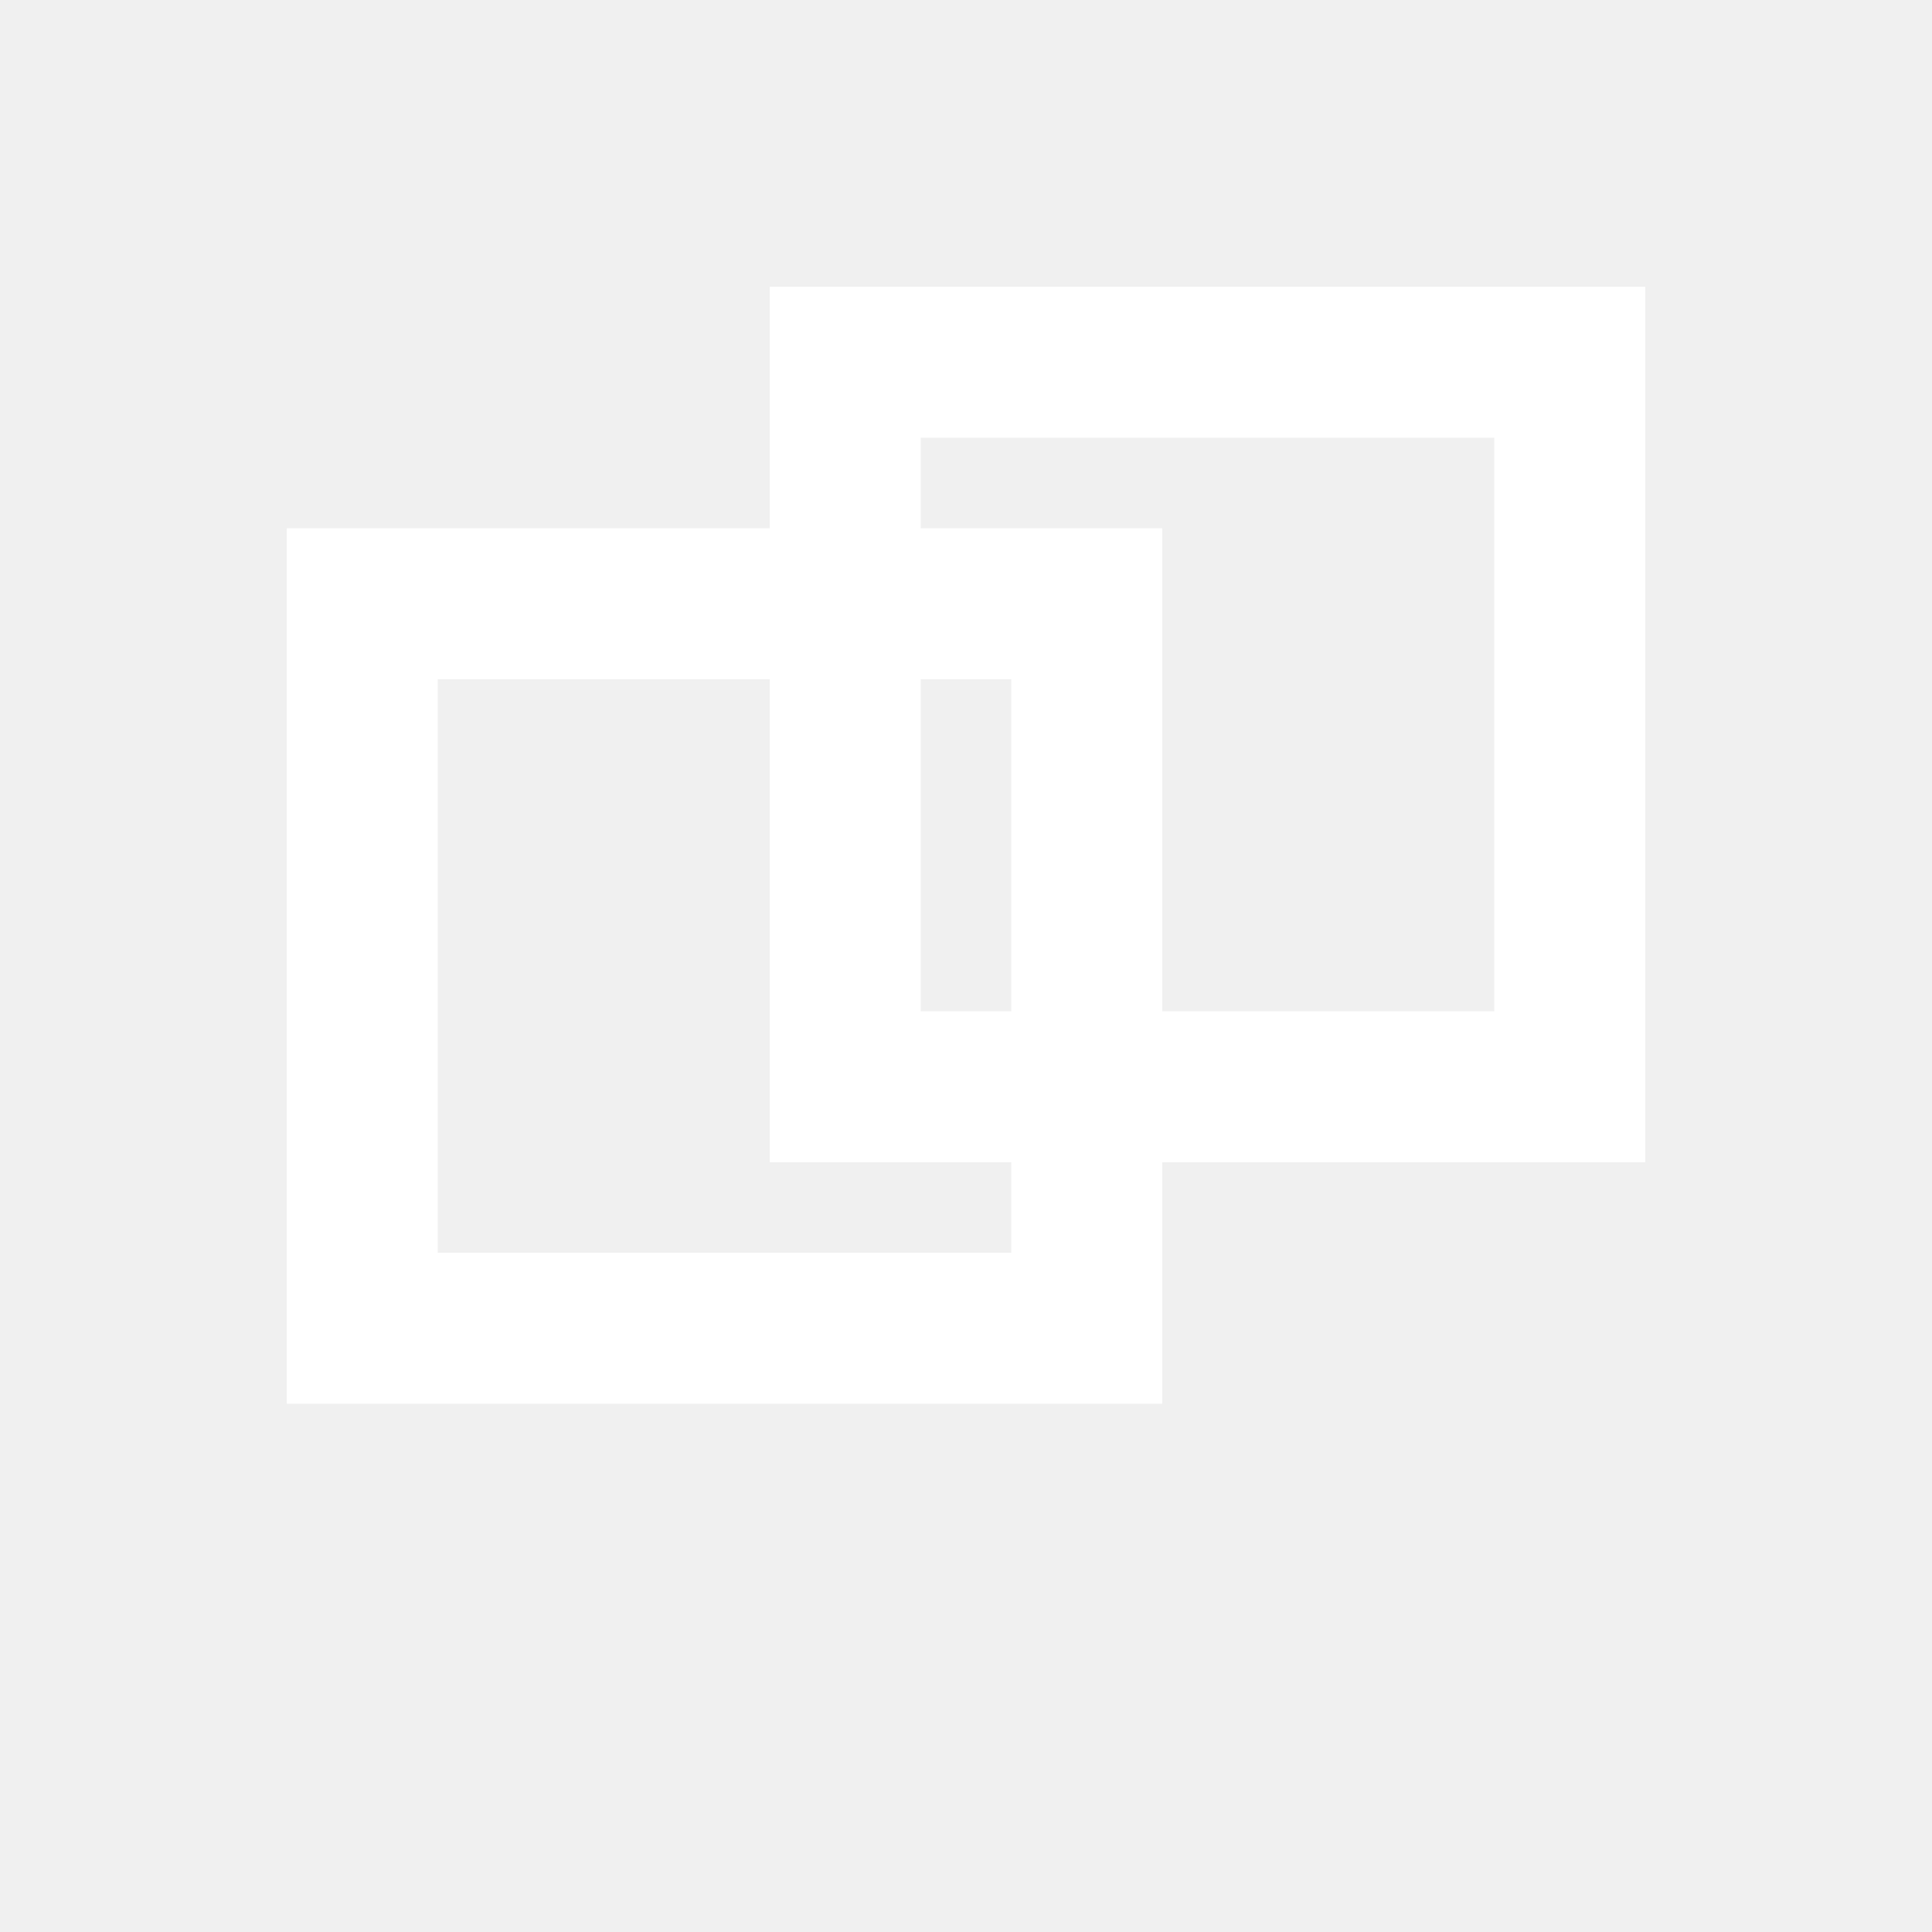
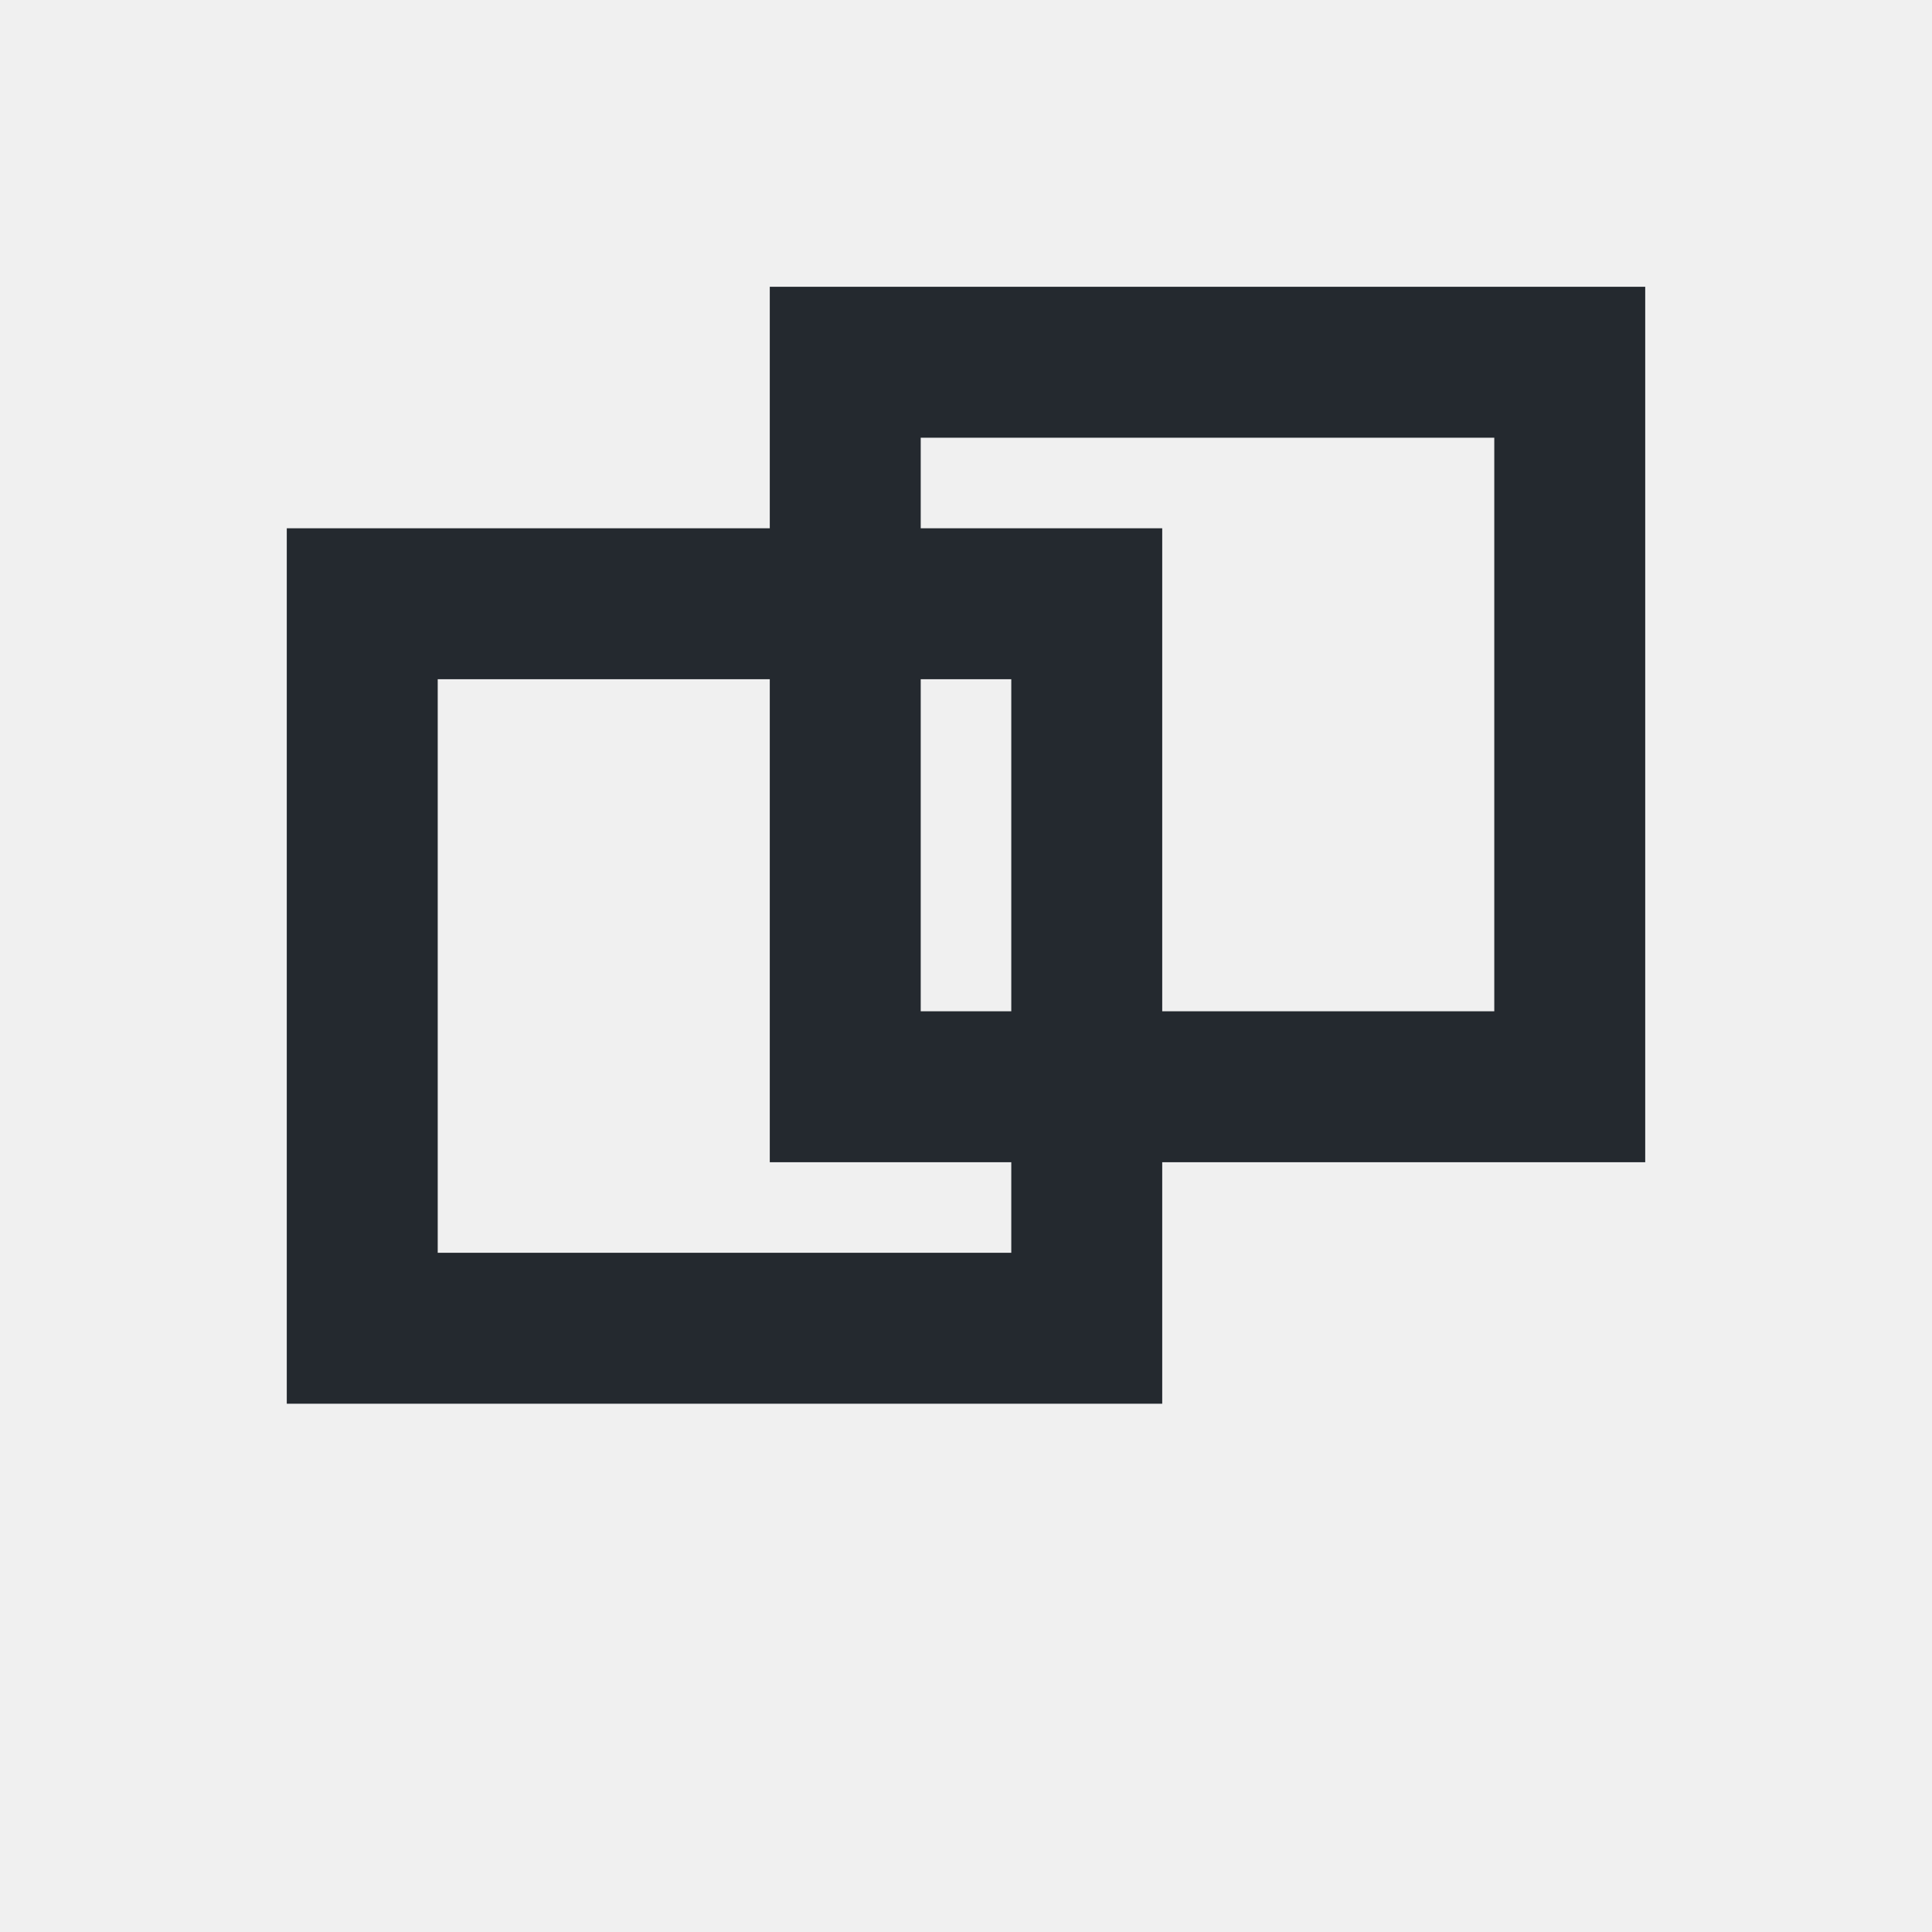
- <svg xmlns="http://www.w3.org/2000/svg" viewBox="0 0 32 32" width="32" height="32" fill="none" stroke="#ffffff" stroke-width="2.5" stroke-linejoin="miter">
-   <rect x="6" y="10" width="12" height="12" />
-   <rect x="14" y="6" width="12" height="12" />
+ <svg xmlns="http://www.w3.org/2000/svg" viewBox="0 0 32 32" width="32" height="32" fill="none">
+   <style>
+     :root { color: #24292f; }
+     @media (prefers-color-scheme: dark) {
+       :root { color: #f0f6fc; }
+     }
+     .logo {
+       stroke: currentColor;
+       stroke-width: 2.5;
+       stroke-linejoin: miter;
+     }
+   </style>
+   <rect class="logo" x="6" y="10" width="12" height="12" />
+   <rect class="logo" x="14" y="6" width="12" height="12" />
</svg>
